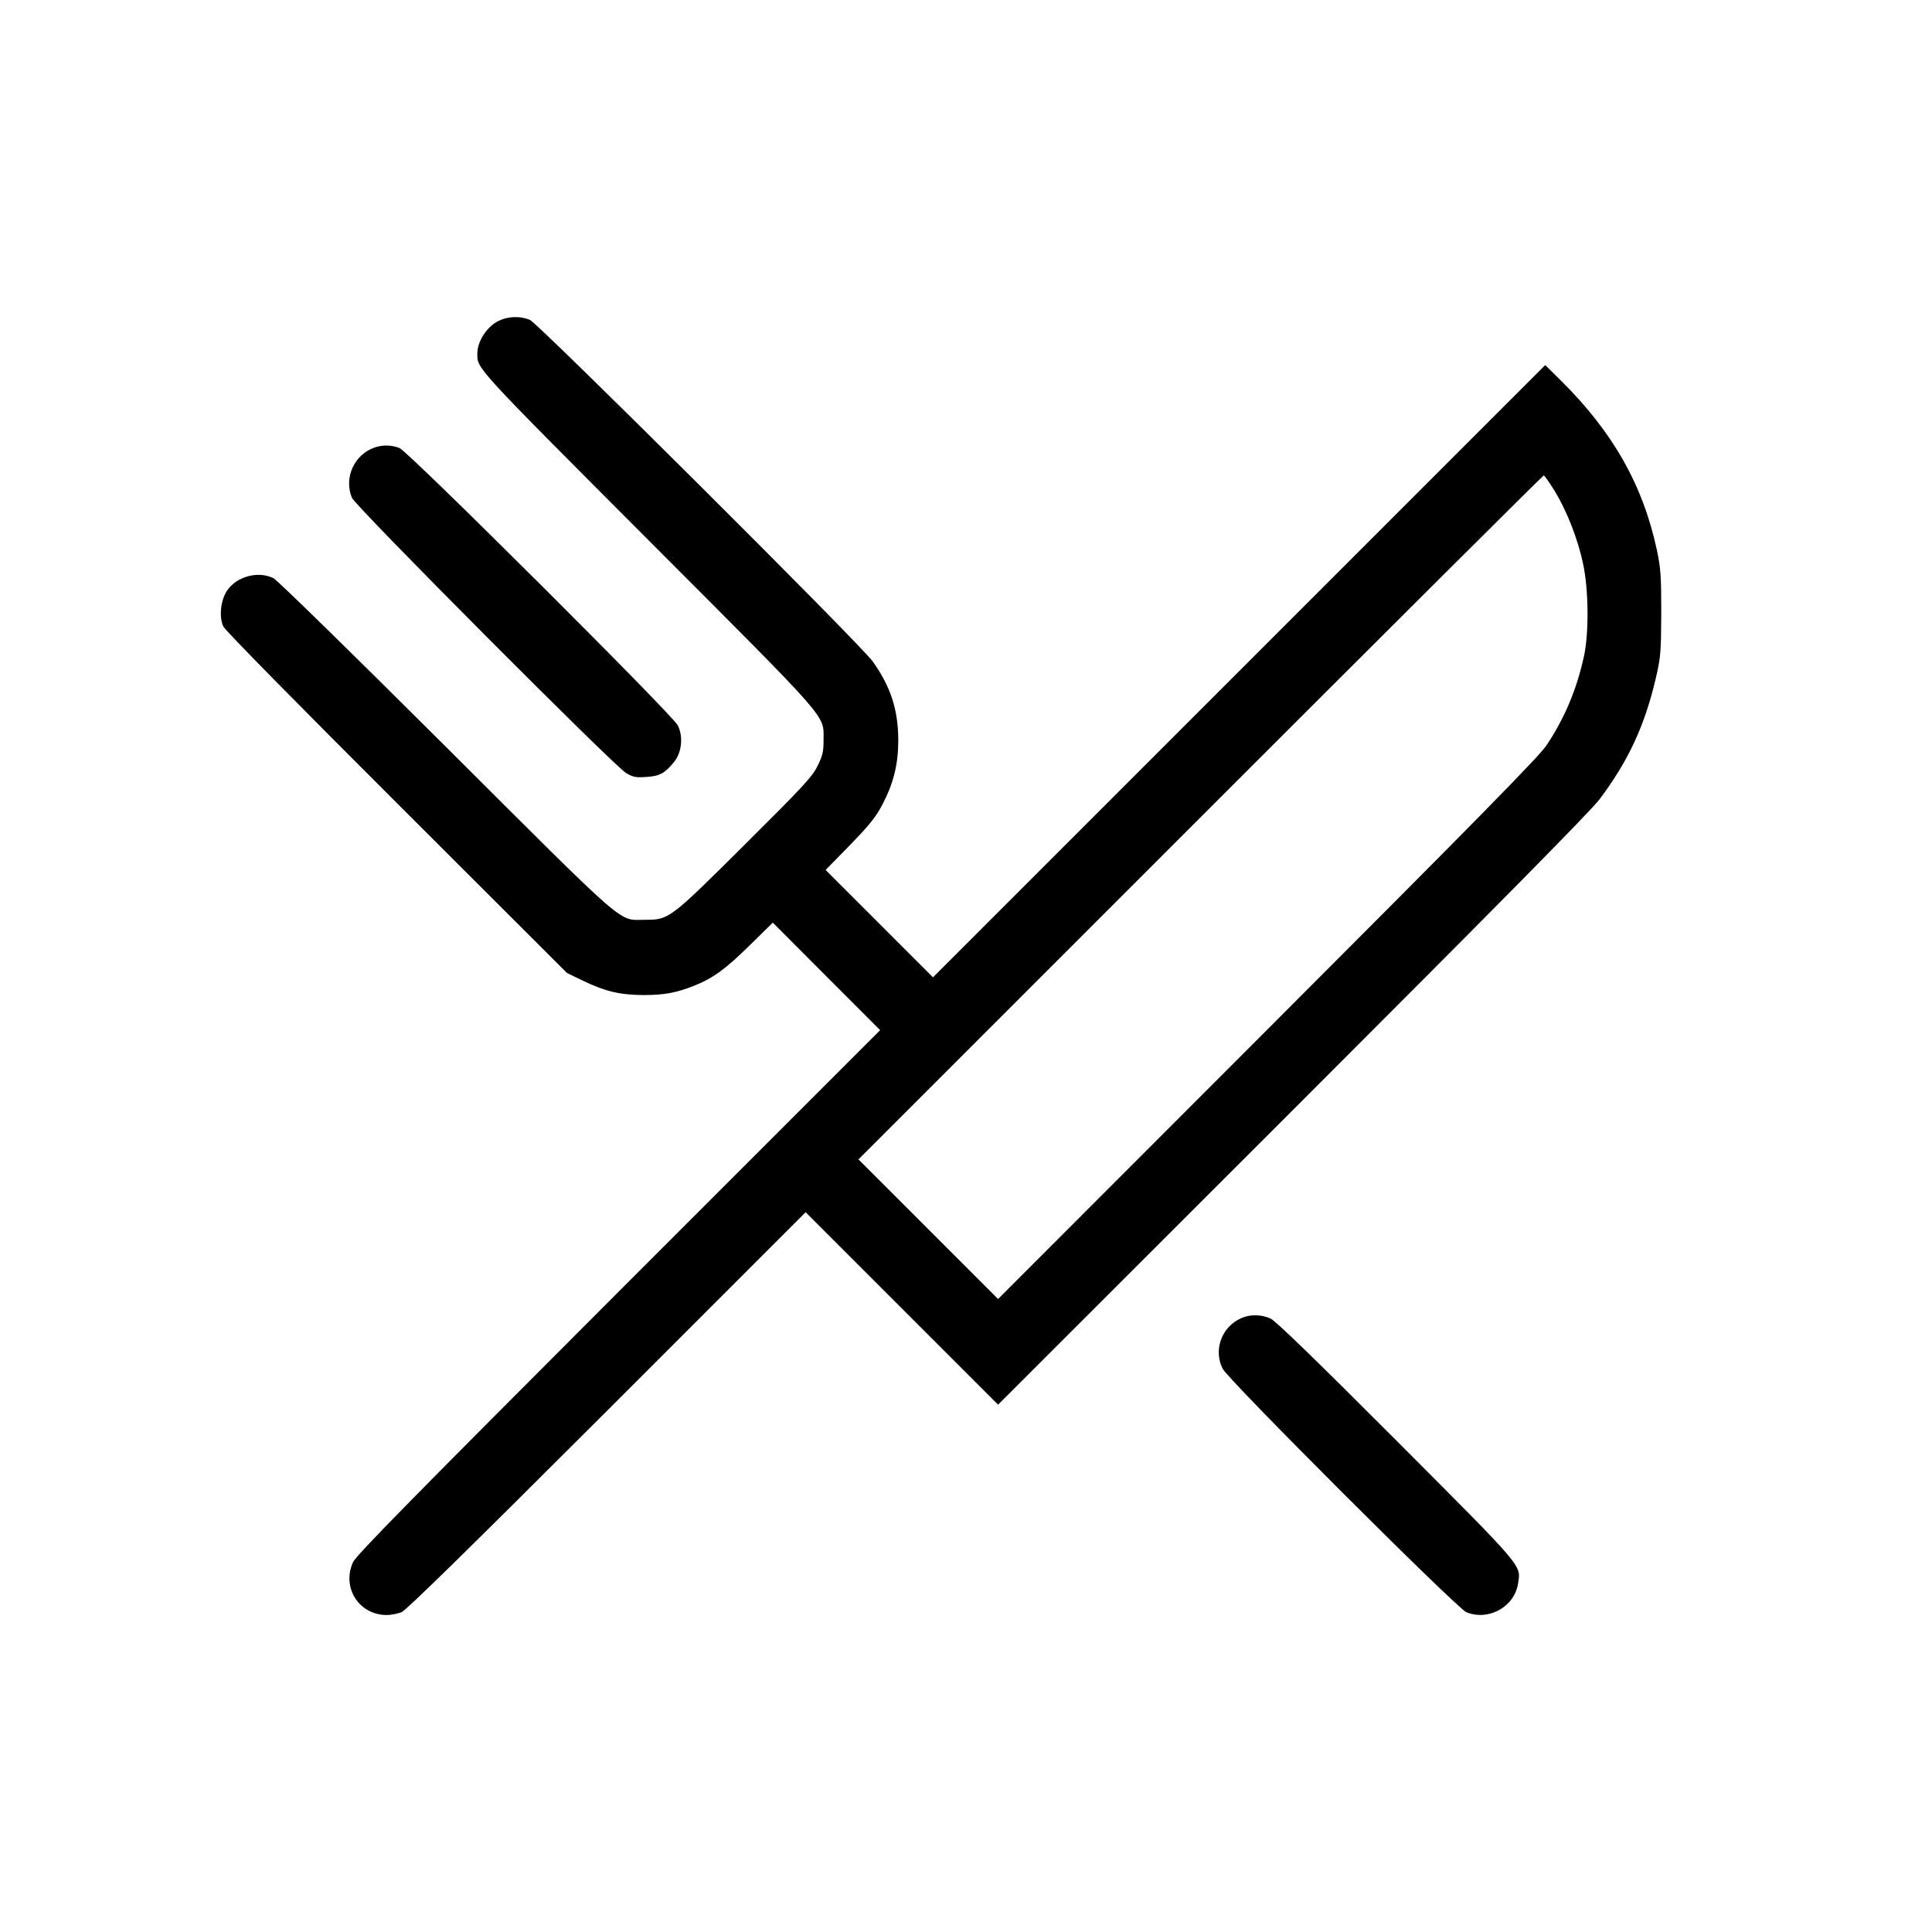
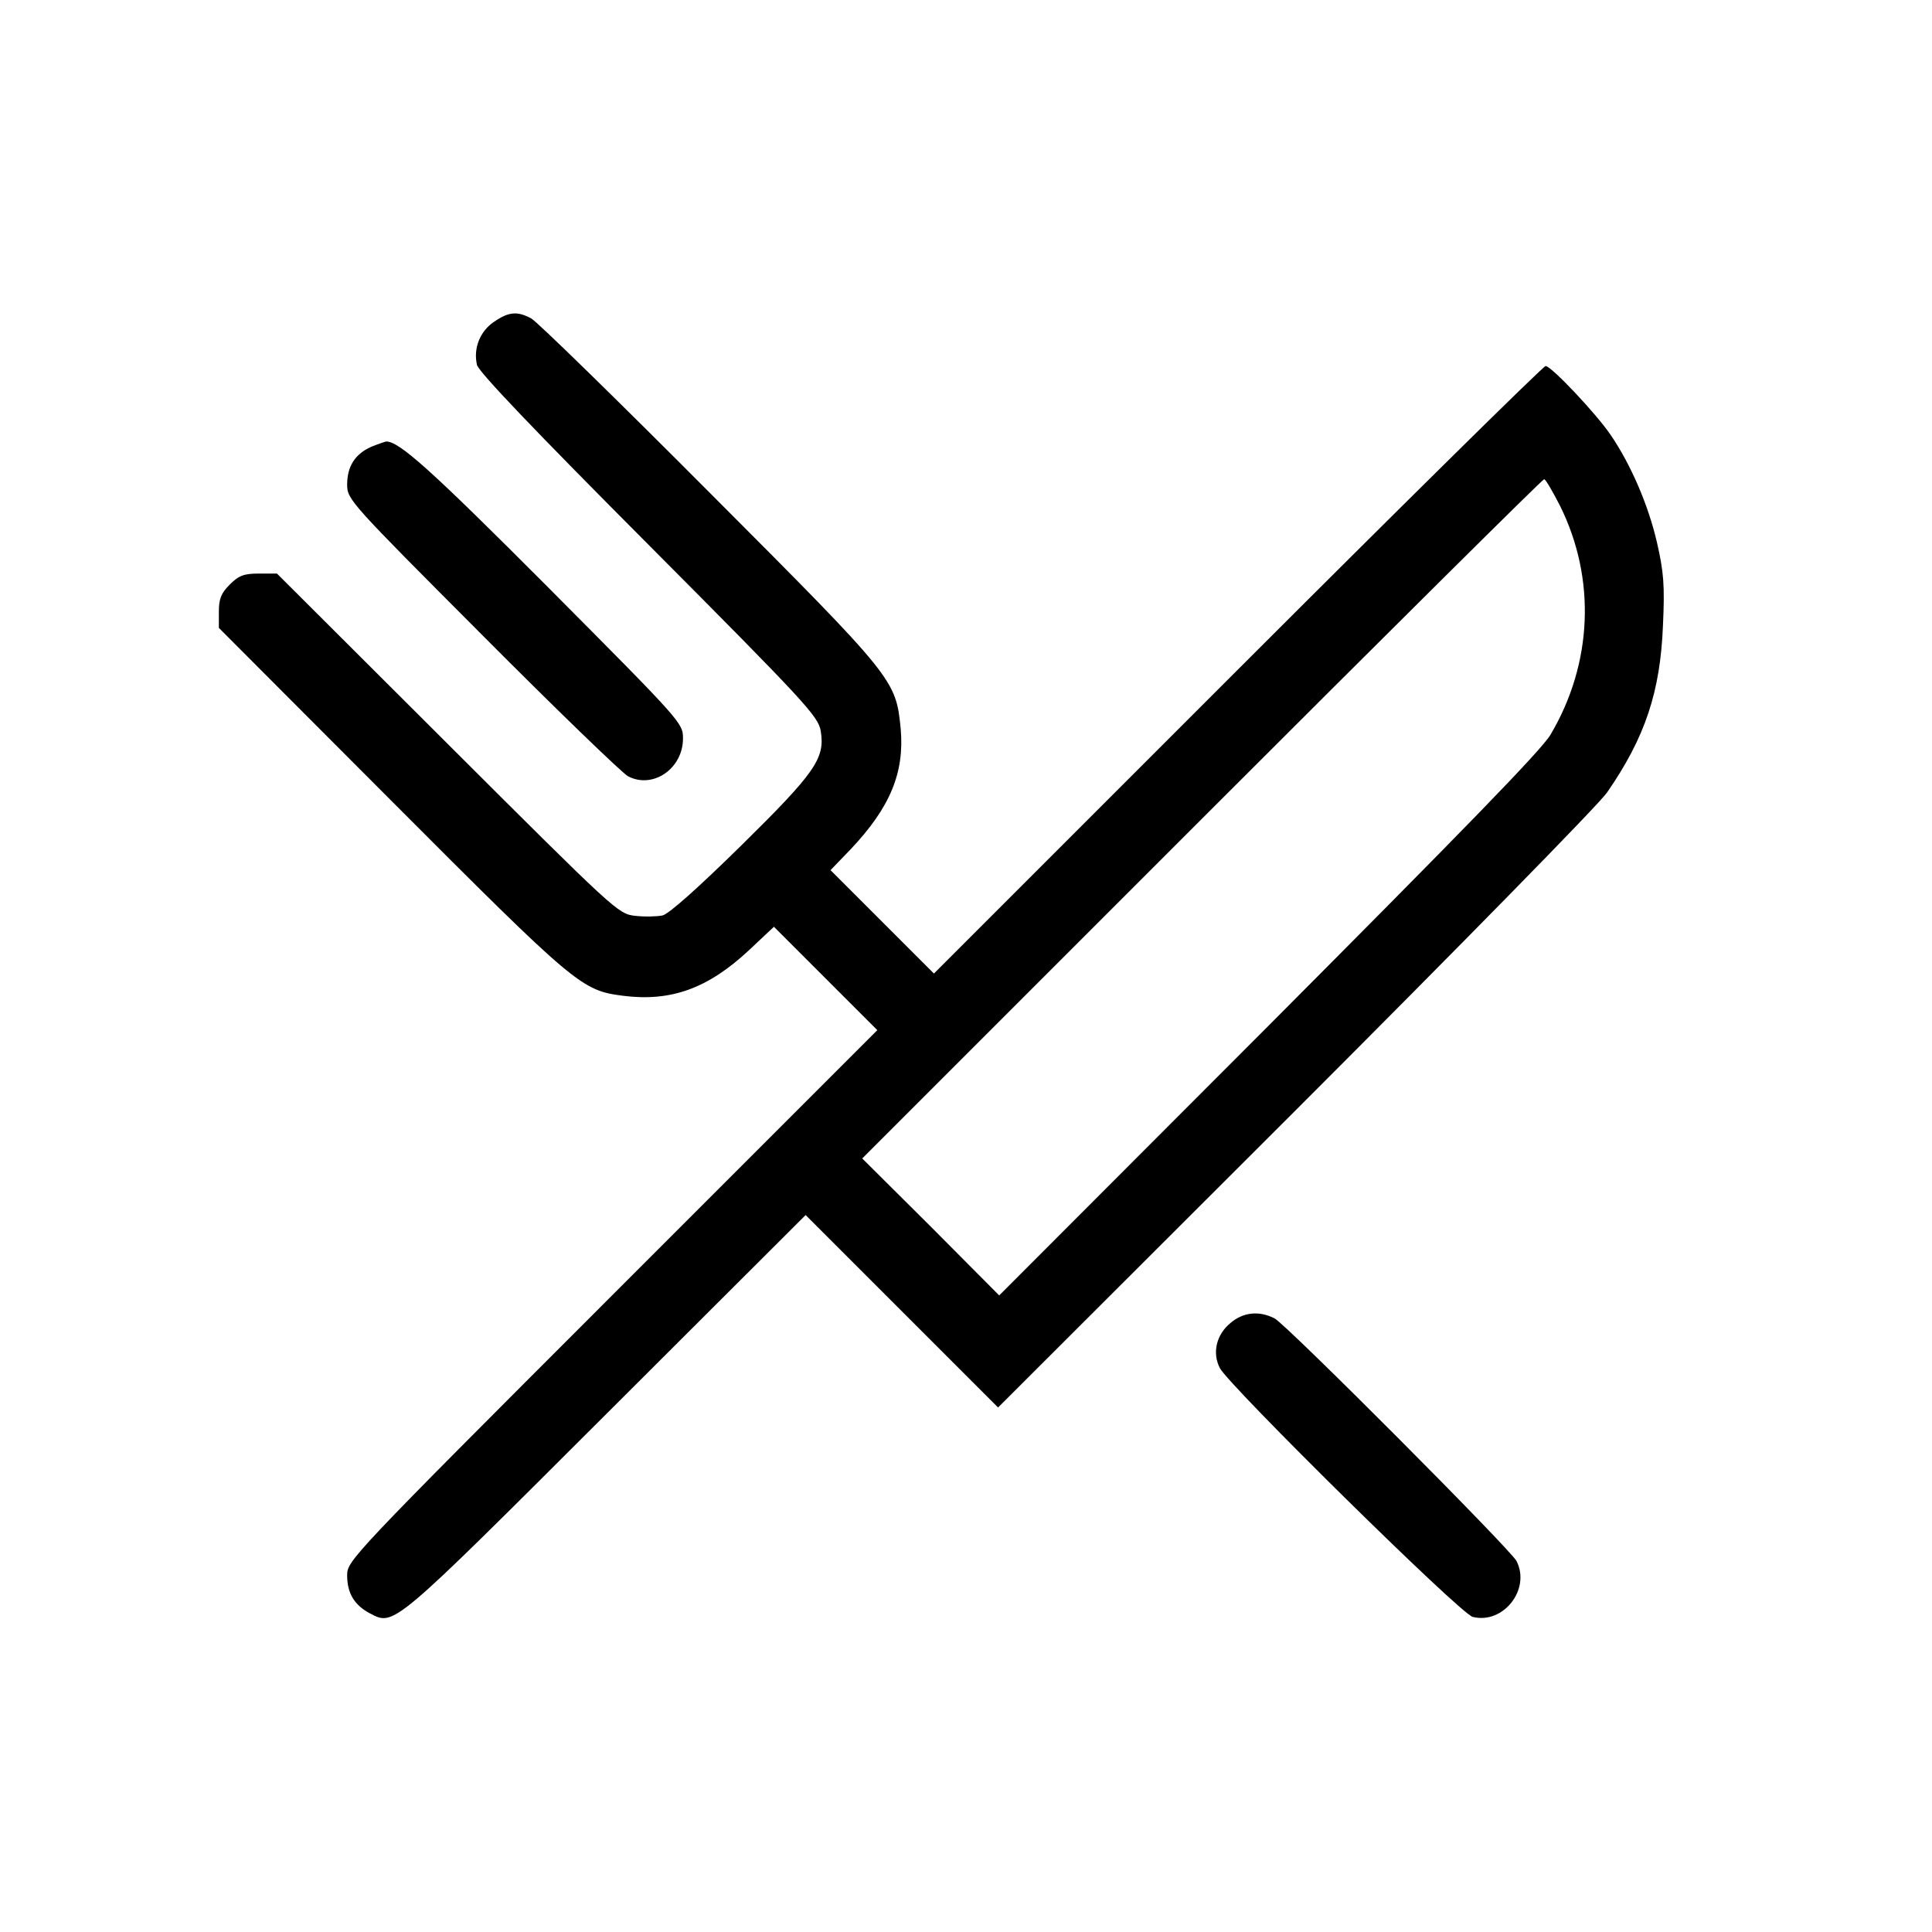
- <svg xmlns="http://www.w3.org/2000/svg" version="1.0" width="1024pt" height="1024pt" viewBox="0 0 1024 1024" preserveAspectRatio="xMidYMid meet">
-   <g transform="translate(0,1024) scale(0.1,-0.1)" fill="#000000" stroke="none">
-     <path d="M2642 8539 c-62 -31 -112 -108 -112 -173 0 -81 -21 -59 904 -986 984 -986 930 -924 931 -1065 0 -59 -5 -81 -32 -135 -28 -57 -76 -109 -385 -416 -398 -396 -402 -399 -528 -399 -147 0 -73 -64 -1055 915 -484 483 -896 886 -915 895 -81 41 -196 10 -247 -66 -34 -52 -43 -140 -19 -190 9 -20 404 -421 919 -935 l902 -901 85 -41 c118 -57 195 -75 320 -76 111 0 176 12 273 51 99 40 165 89 292 214 l121 119 284 -285 285 -285 -1387 -1387 c-1085 -1086 -1392 -1398 -1407 -1433 -61 -135 32 -280 179 -280 22 0 57 7 78 15 26 11 346 325 1090 1068 l1052 1052 510 -510 510 -510 1561 1560 c1107 1107 1580 1586 1628 1650 151 201 239 390 297 640 26 112 28 134 29 345 0 199 -3 238 -23 334 -74 345 -233 625 -506 896 l-86 85 -1623 -1623 -1622 -1622 -284 284 -285 285 130 133 c105 108 138 150 172 216 58 111 83 212 83 337 0 162 -40 286 -136 420 -67 93 -1772 1791 -1817 1810 -52 21 -115 19 -166 -6z m5598 -901 c64 -105 123 -254 151 -388 29 -135 31 -363 5 -485 -38 -176 -102 -330 -199 -475 -38 -58 -365 -391 -1478 -1505 l-1429 -1430 -370 370 -370 370 1812 1812 c997 997 1816 1813 1820 1813 4 0 30 -37 58 -82z" />
-     <path d="M1985 7868 c-108 -38 -163 -160 -120 -266 19 -46 1388 -1420 1453 -1459 37 -22 52 -25 107 -21 71 4 99 19 149 81 40 50 48 135 18 193 -30 58 -1426 1449 -1474 1469 -42 17 -89 18 -133 3z" />
-     <path d="M6580 3254 c-104 -45 -150 -167 -100 -268 28 -58 1241 -1270 1292 -1291 117 -48 255 28 274 152 15 100 39 72 -644 757 -426 427 -640 634 -667 647 -48 22 -108 24 -155 3z" />
+ <svg xmlns="http://www.w3.org/2000/svg" version="1.0" width="512pt" height="512pt" viewBox="0 0 512 512" preserveAspectRatio="xMidYMid meet">
+   <g transform="translate(0,512) scale(0.1,-0.1)" fill="#000000" stroke="none">
+     <path d="M1309 4267 c-37 -25 -55 -70 -45 -114 5 -19 151 -172 456 -478 417 -419 448 -453 455 -492 12 -73 -14 -110 -212 -305 -111 -109 -189 -179 -207 -184 -15 -3 -48 -4 -73 -1 -45 5 -52 12 -497 456 l-452 451 -48 0 c-39 0 -53 -5 -77 -29 -23 -23 -29 -38 -29 -72 l0 -43 458 -459 c489 -490 503 -502 614 -516 127 -16 225 20 333 121 l66 62 137 -137 137 -137 -703 -703 c-696 -696 -702 -703 -702 -742 0 -47 19 -79 61 -101 64 -33 57 -39 624 527 l530 529 255 -255 255 -255 788 787 c434 434 806 813 826 843 101 146 141 267 148 442 5 108 2 142 -16 221 -23 99 -69 206 -123 285 -39 57 -157 182 -172 182 -6 0 -373 -362 -816 -805 l-805 -805 -137 137 -137 137 53 55 c105 111 143 203 133 319 -13 131 -14 133 -505 625 -246 247 -459 455 -474 463 -37 20 -60 18 -99 -9z m2825 -487 c96 -193 87 -418 -25 -607 -24 -41 -236 -258 -747 -771 l-714 -715 -181 182 -182 181 900 900 c495 495 903 900 907 900 4 0 22 -31 42 -70z" />
+     <path d="M984 3936 c-43 -19 -64 -52 -64 -100 0 -40 7 -47 358 -399 196 -197 370 -365 386 -374 66 -35 146 20 146 100 0 41 -3 44 -357 400 -314 315 -396 388 -430 387 -4 -1 -22 -7 -39 -14z" />
+     <path d="M3261 1614 c-38 -31 -49 -80 -28 -120 26 -48 638 -652 670 -659 81 -20 154 73 116 148 -16 31 -608 625 -641 643 -41 21 -83 17 -117 -12z" />
  </g>
</svg>
